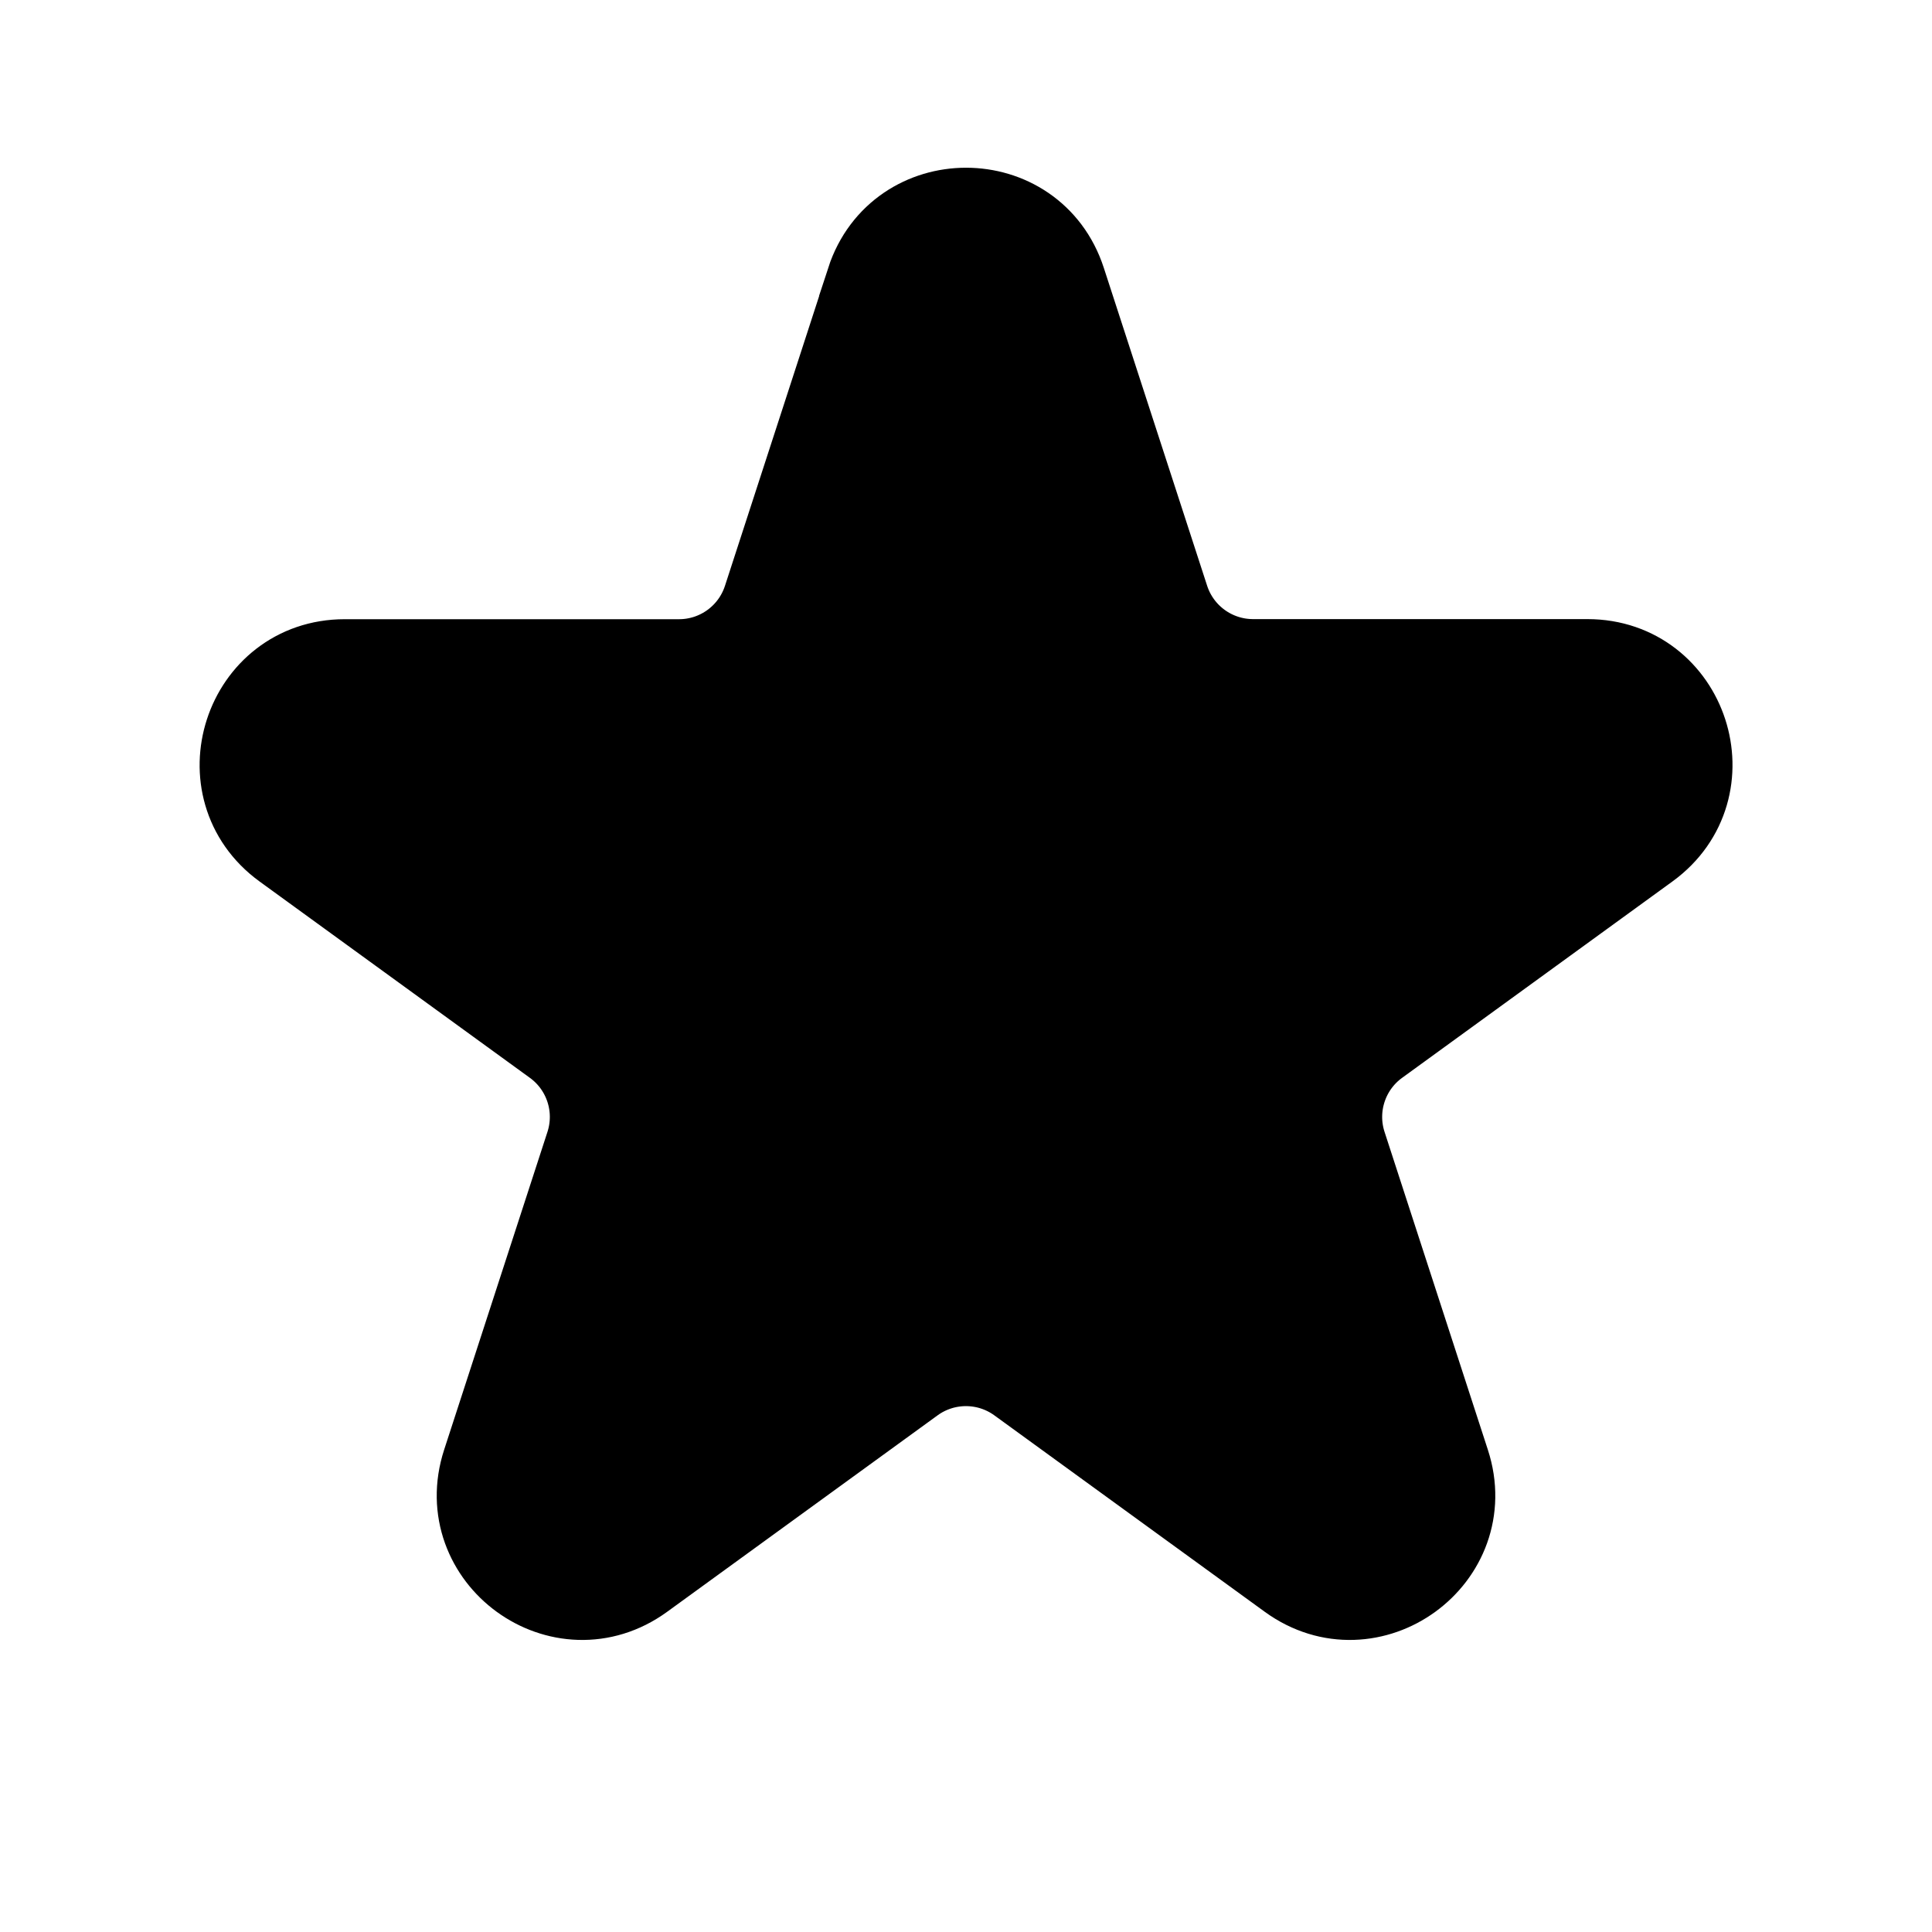
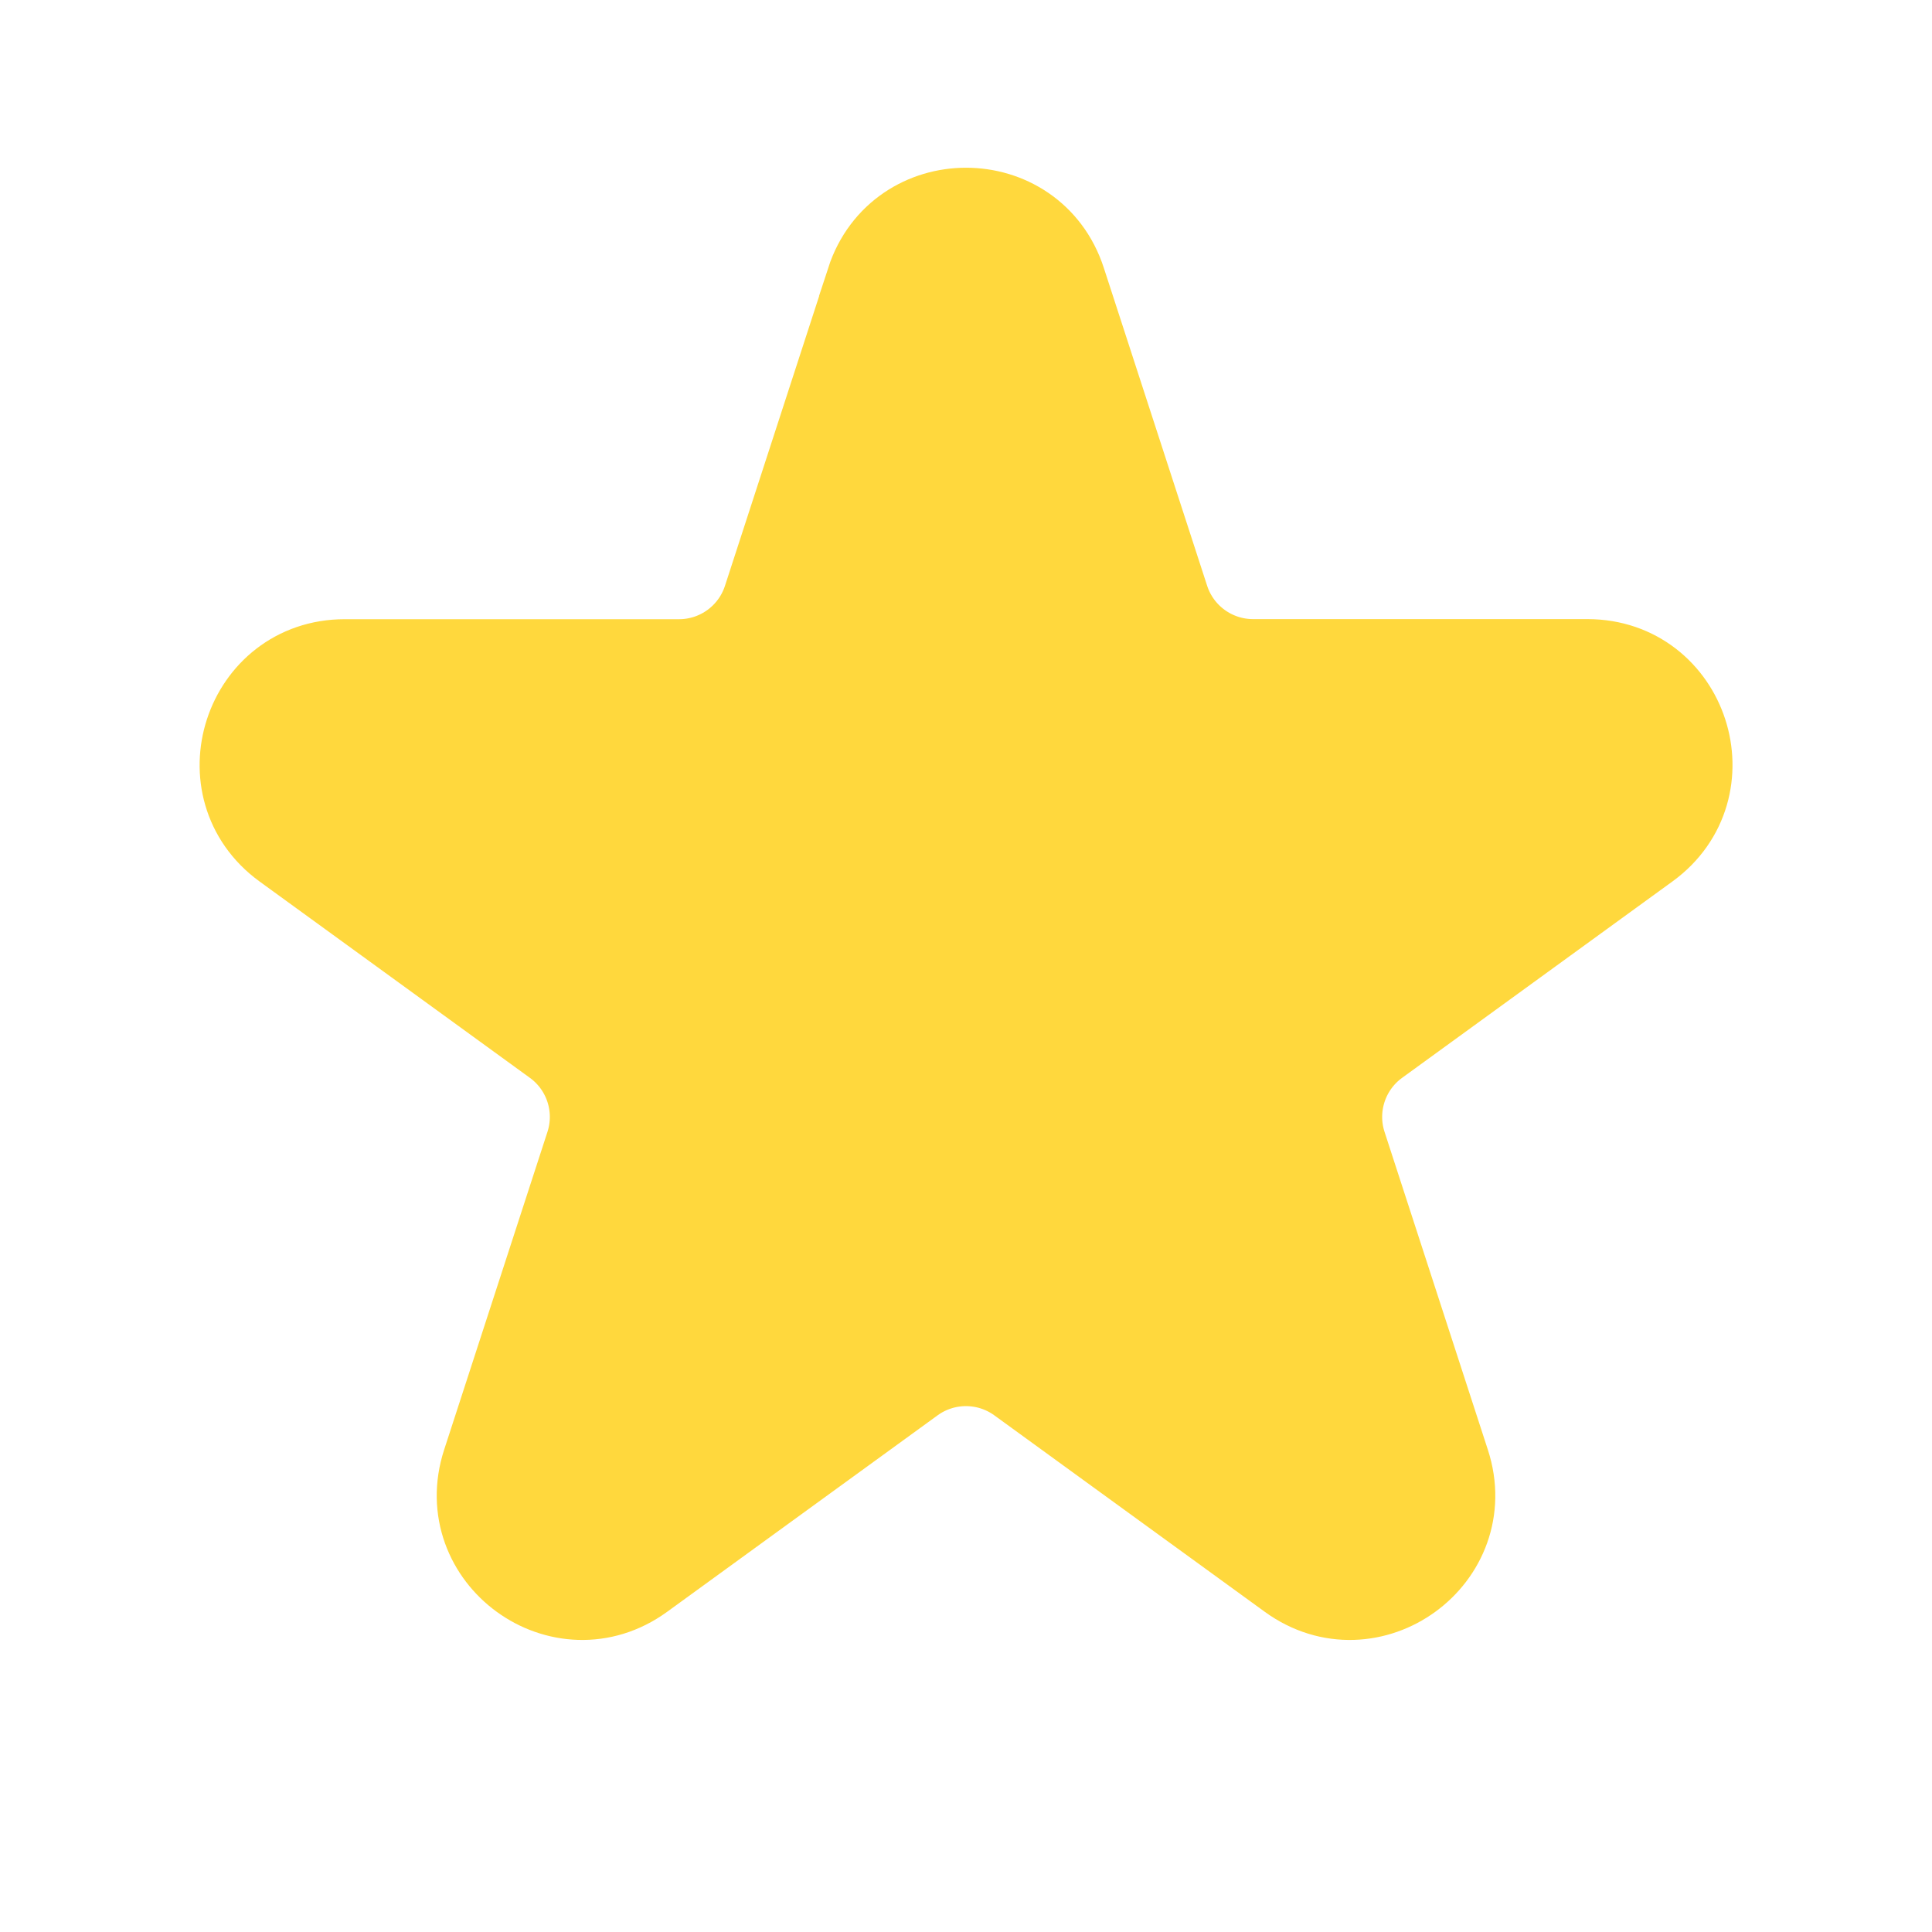
- <svg xmlns="http://www.w3.org/2000/svg" viewBox="0 0 20 20" fill="#000" stroke="#000">
+ <svg xmlns="http://www.w3.org/2000/svg" viewBox="0 0 20 20" fill="#ffd83d" stroke="#ffd83d">
  <path d="M9.049 2.927c.3-.921 1.603-.921 1.902 0l1.07 3.292a1 1 0 00.95.69h3.462c.969 0 1.371 1.24.588 1.81l-2.8 2.034a1 1 0 00-.364 1.118l1.07 3.292c.3.921-.755 1.688-1.54 1.118l-2.8-2.034a1 1 0 00-1.175 0l-2.8 2.034c-.784.57-1.838-.197-1.539-1.118l1.07-3.292a1 1 0 00-.364-1.118L2.98 8.72c-.783-.57-.38-1.81.588-1.81h3.461a1 1 0 00.951-.69l1.07-3.292z" />
</svg>
